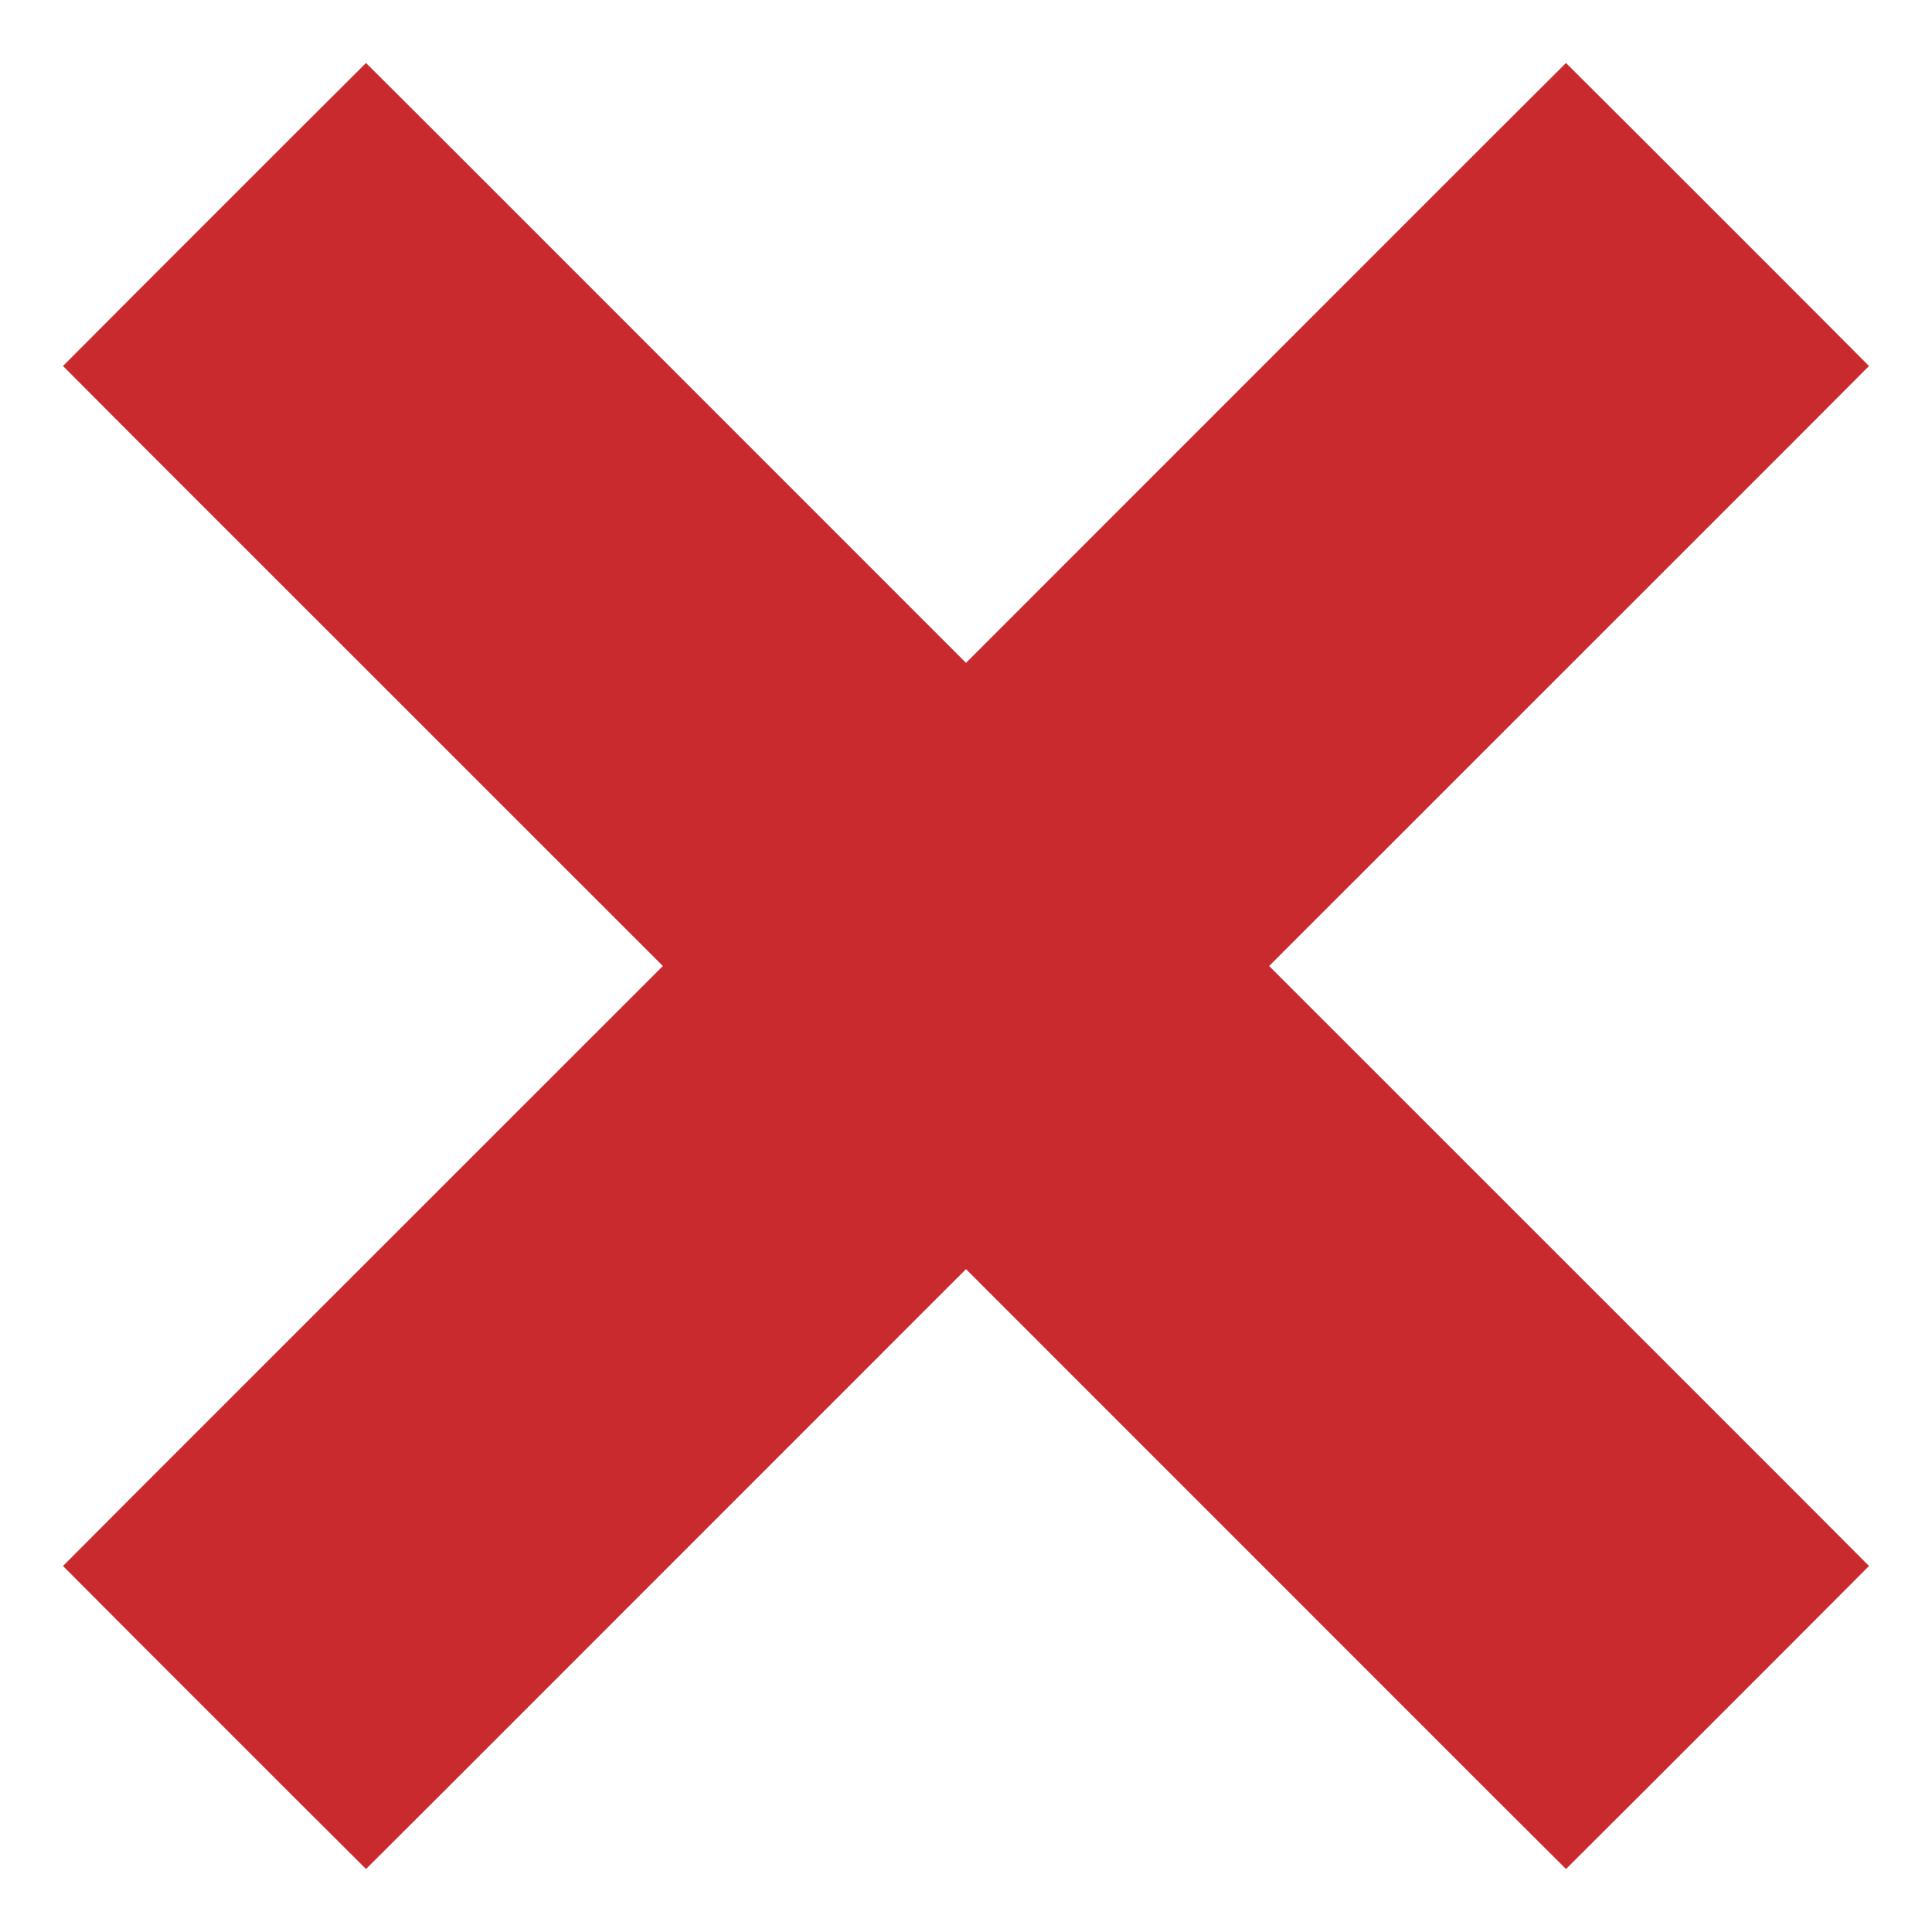
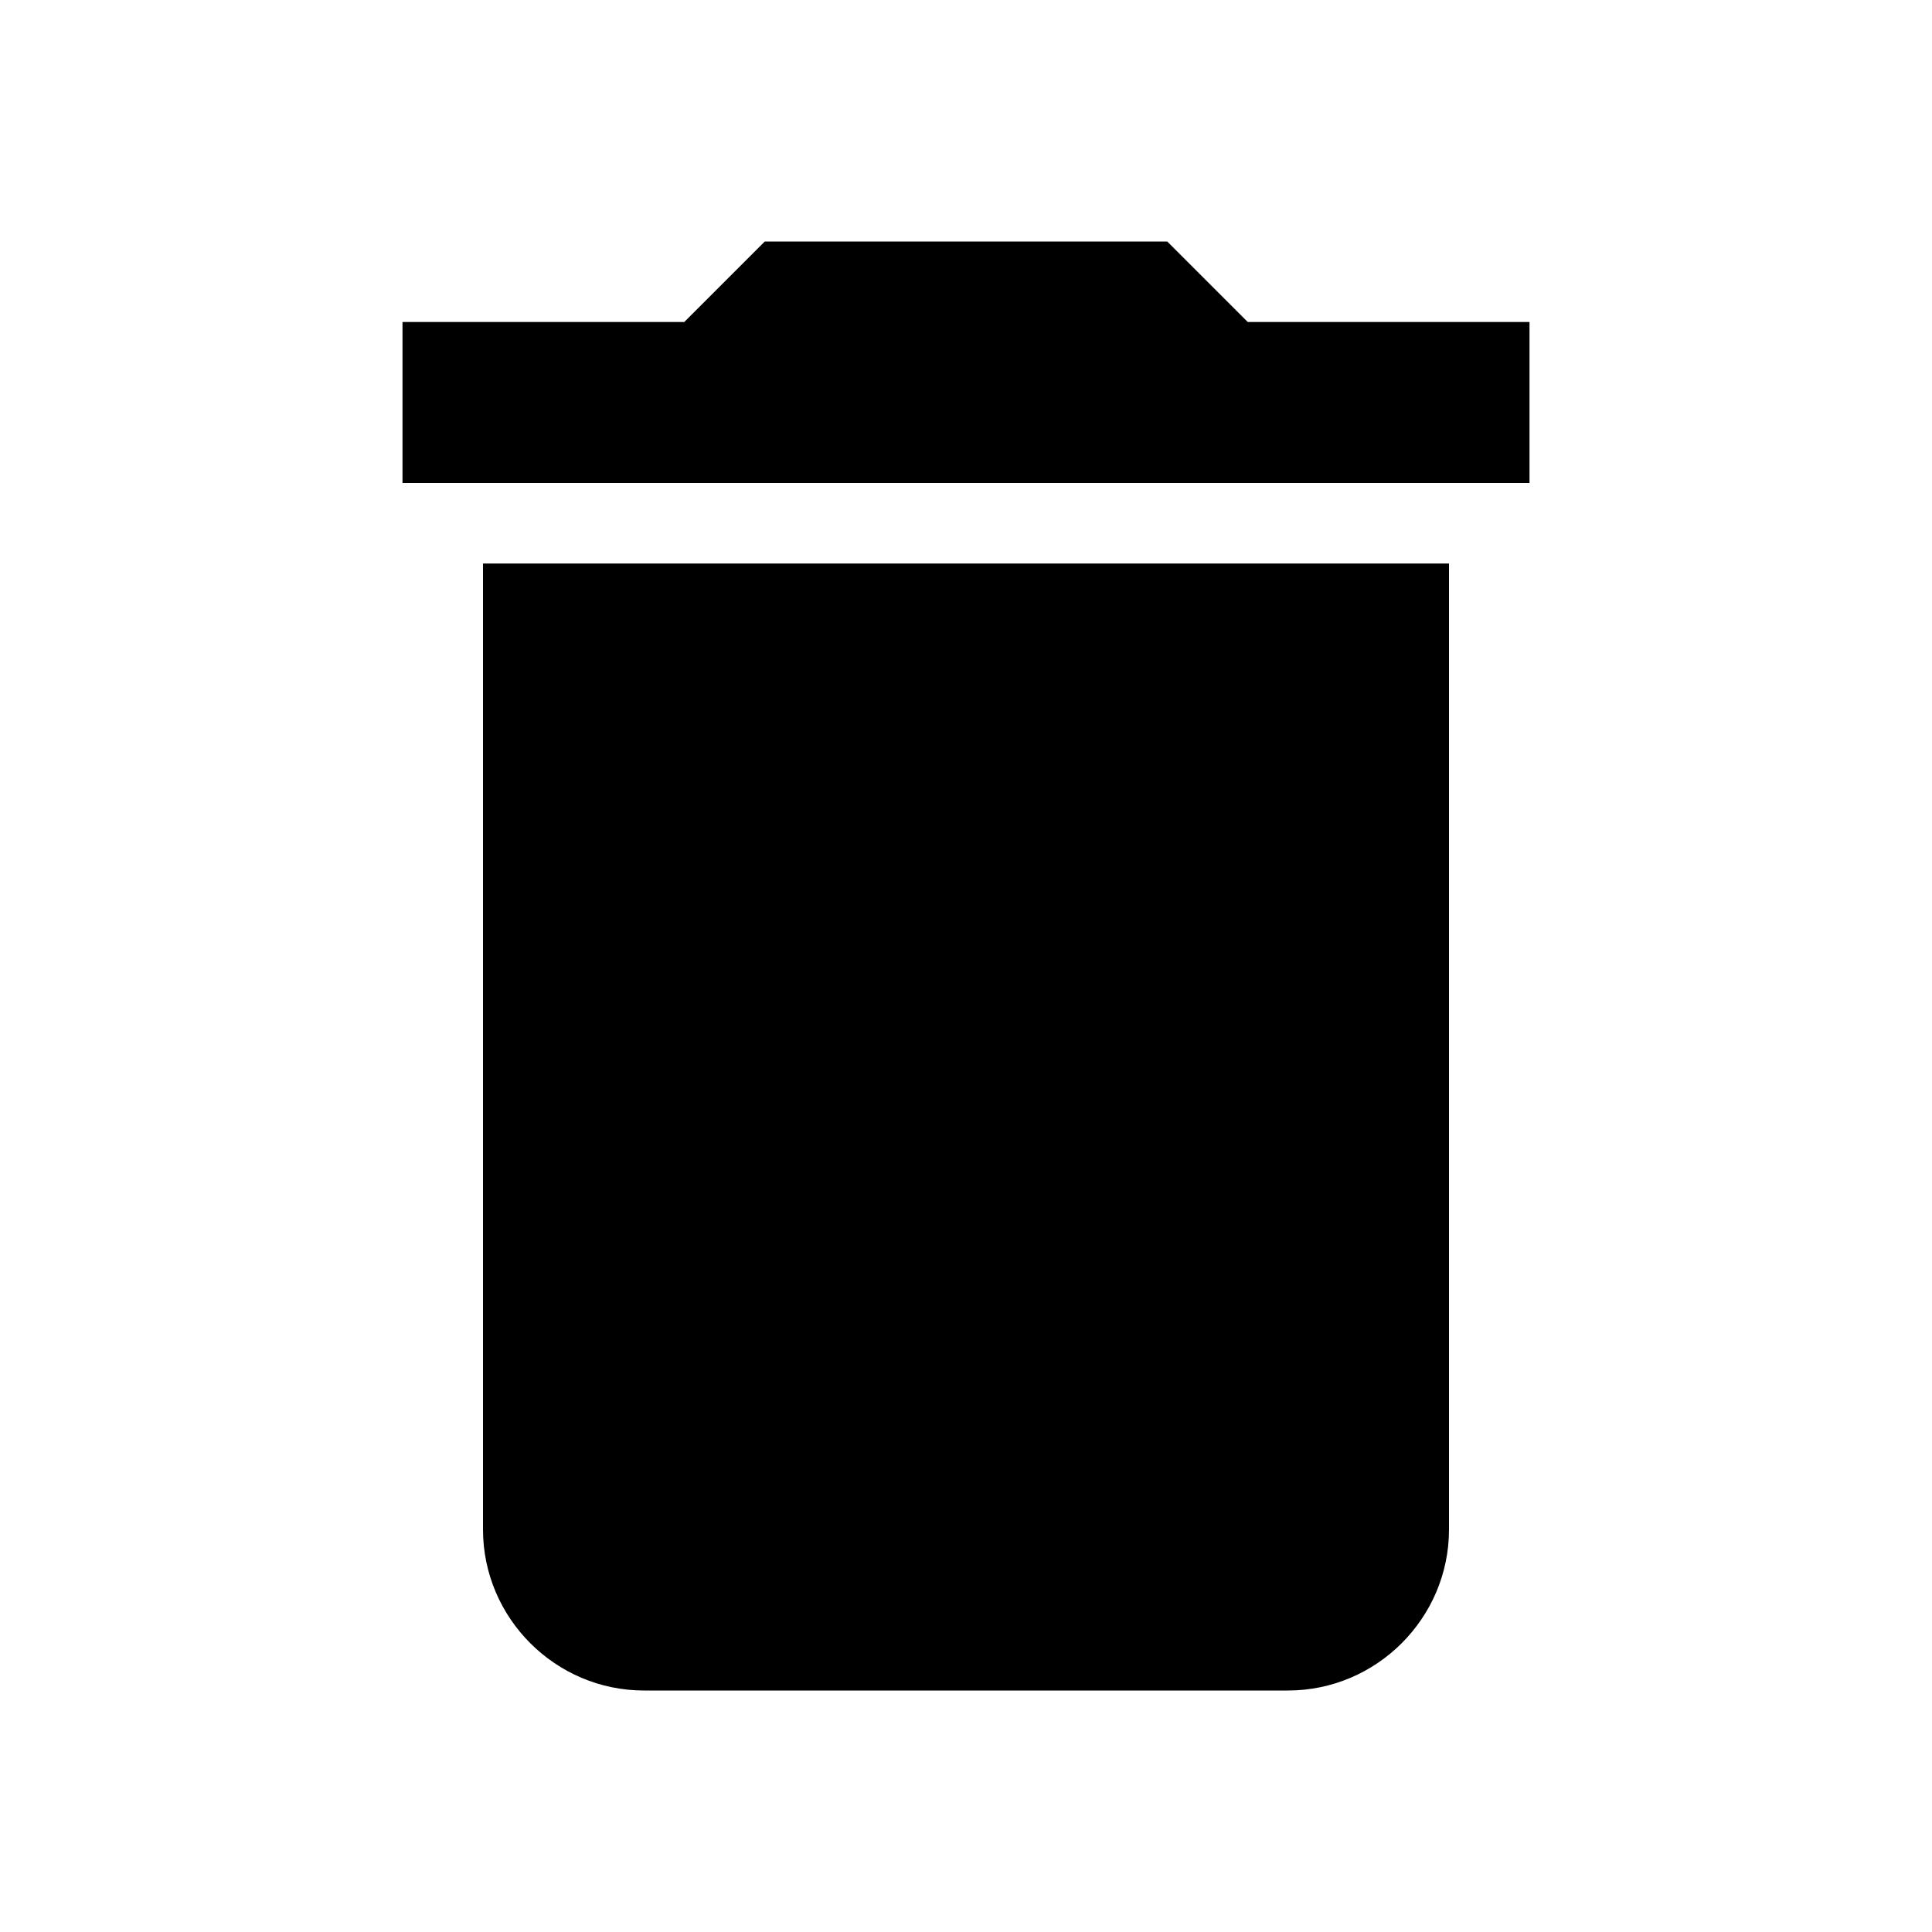
- <svg xmlns="http://www.w3.org/2000/svg" width="18" height="18" viewBox="0 0 18 18" fill="none">
-   <path d="M16.354 3.764L16.707 3.41L16.354 3.056L14.944 1.646L14.59 1.293L14.236 1.646L9 6.883L3.764 1.646L3.41 1.293L3.056 1.646L1.646 3.056L1.293 3.41L1.646 3.764L6.883 9L1.646 14.236L1.293 14.59L1.646 14.944L3.056 16.354L3.41 16.707L3.764 16.354L9 11.117L14.236 16.354L14.59 16.707L14.944 16.354L16.354 14.944L16.707 14.59L16.354 14.236L11.117 9L16.354 3.764Z" fill="#C92A2D" stroke="#C92A2D" />
+ <svg xmlns="http://www.w3.org/2000/svg" width="24" height="24" viewBox="0 0 24 24" fill="none">
+   <path d="M6 19C6 20.1 6.9 21 8 21H16C17.1 21 18 20.1 18 19V7H6V19ZM19 4H15.5L14.5 3H9.5L8.5 4H5V6H19V4Z" fill="black" />
</svg>
